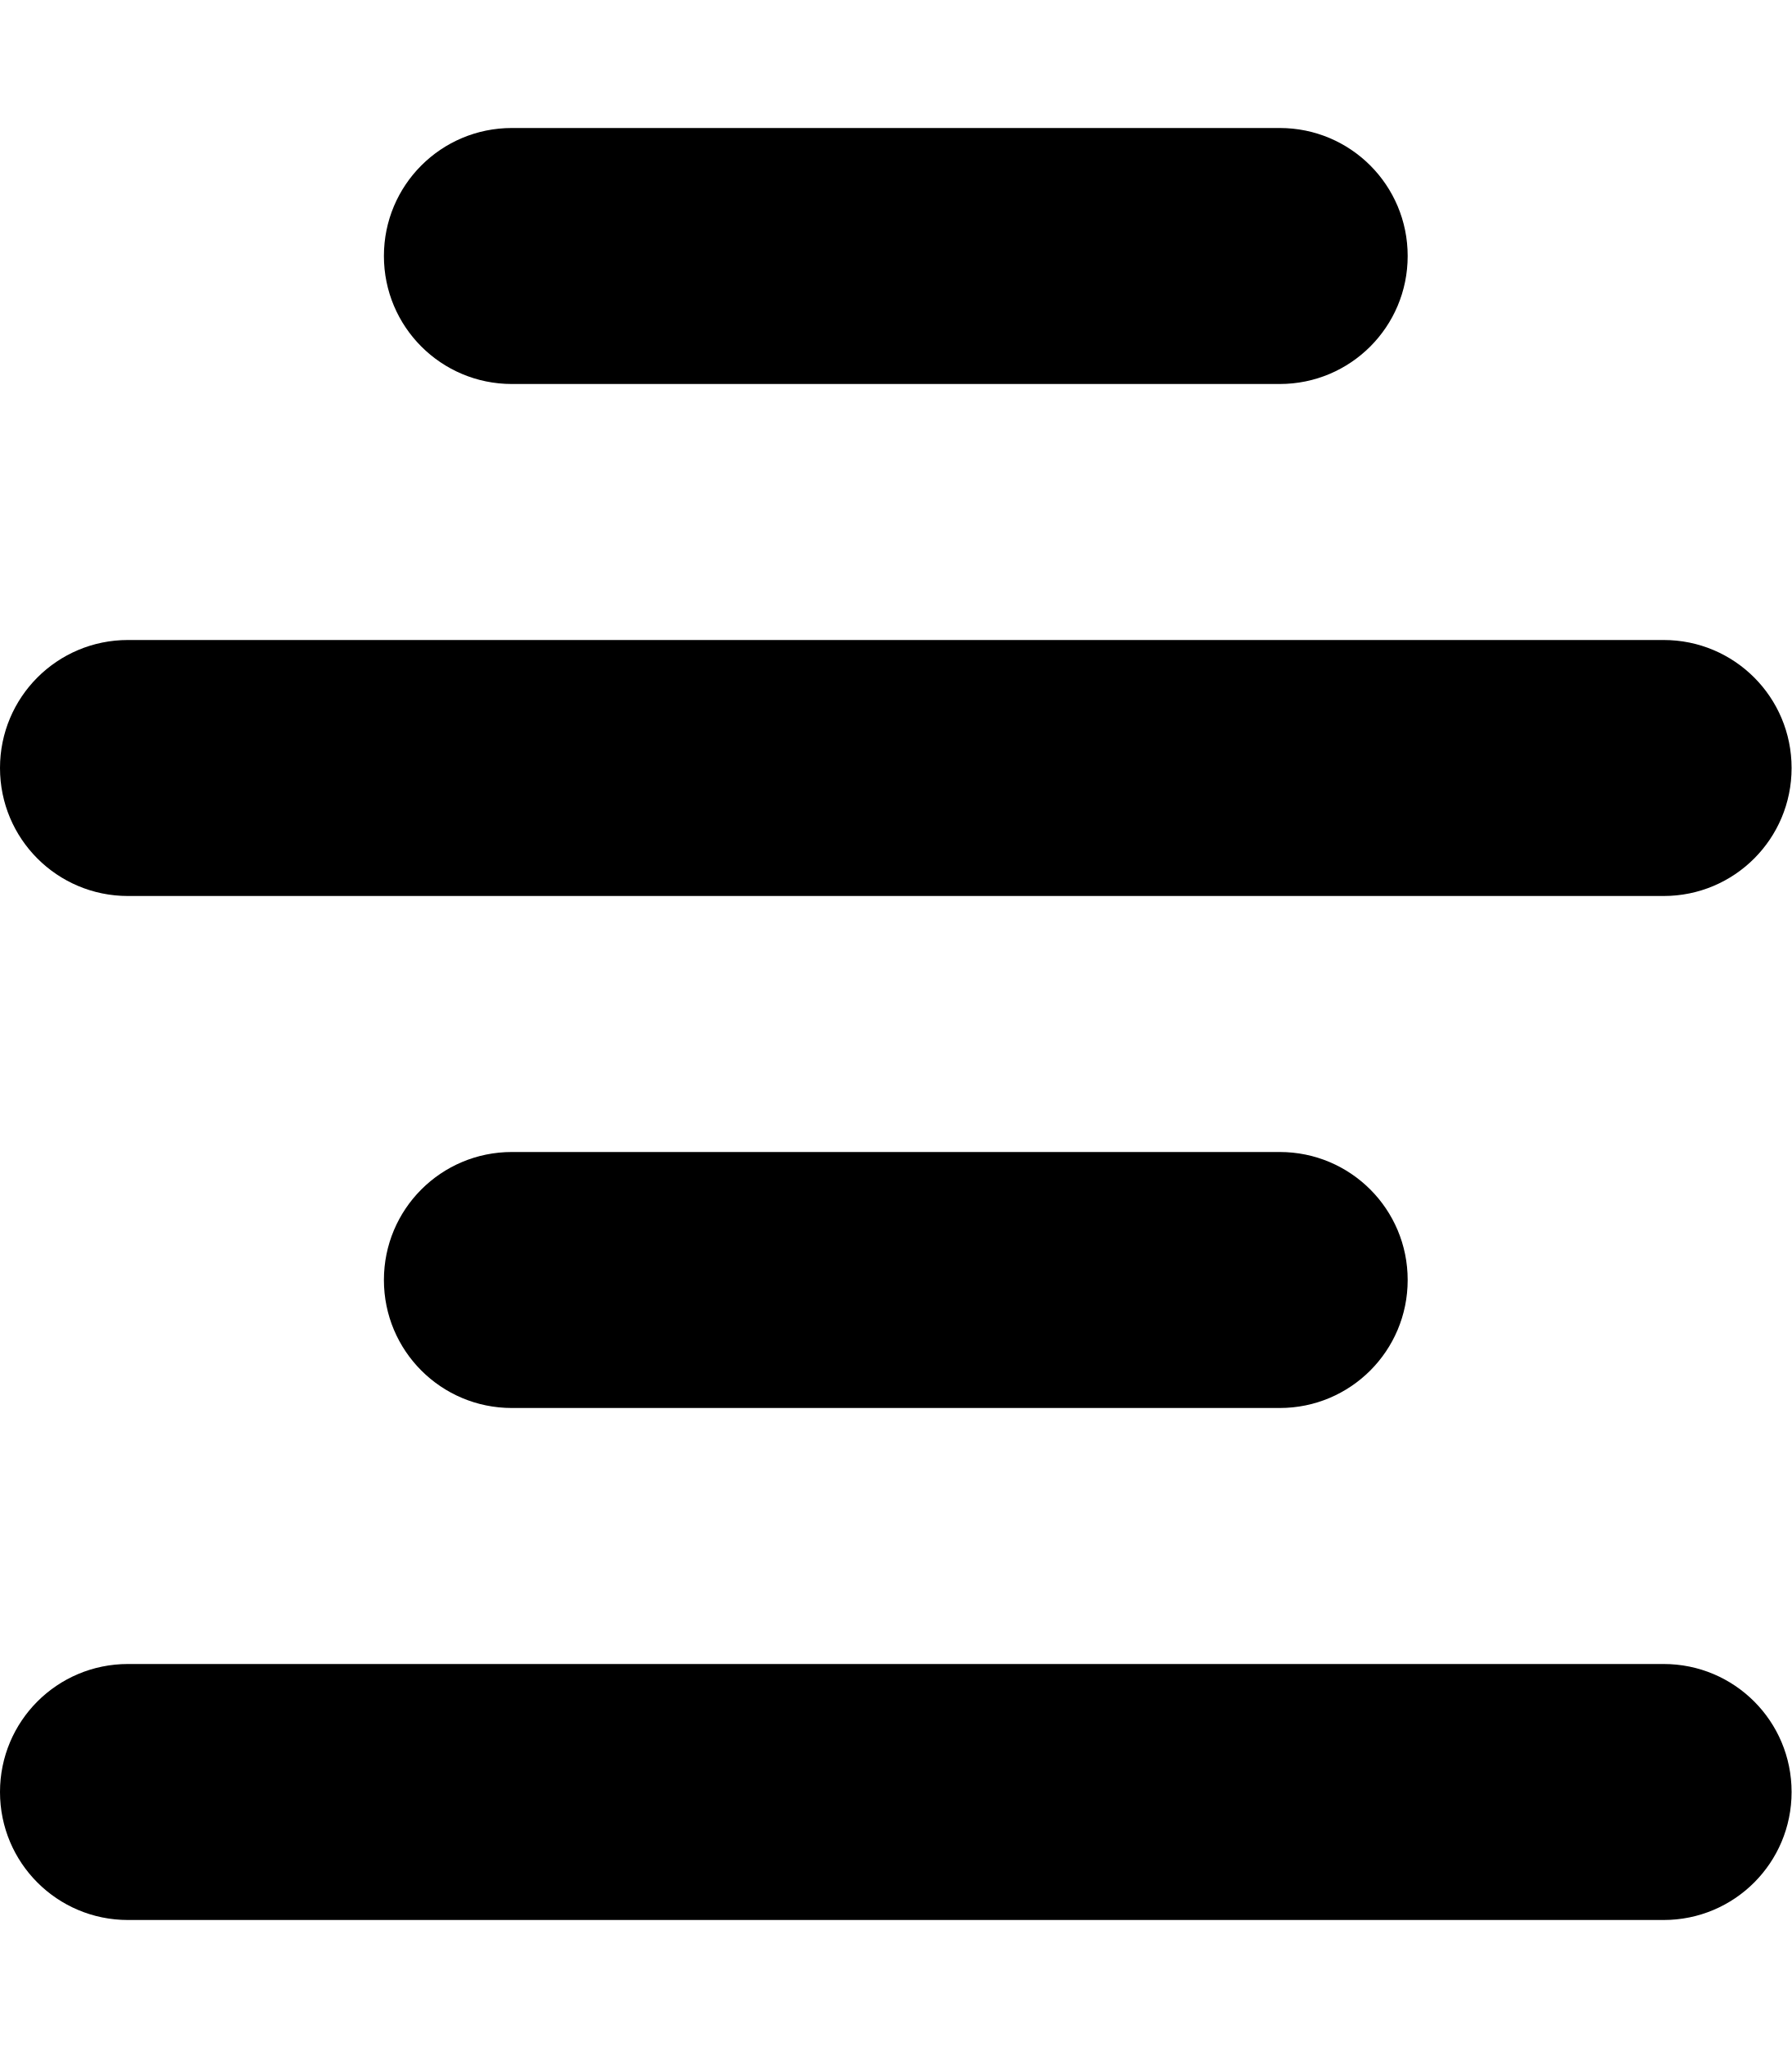
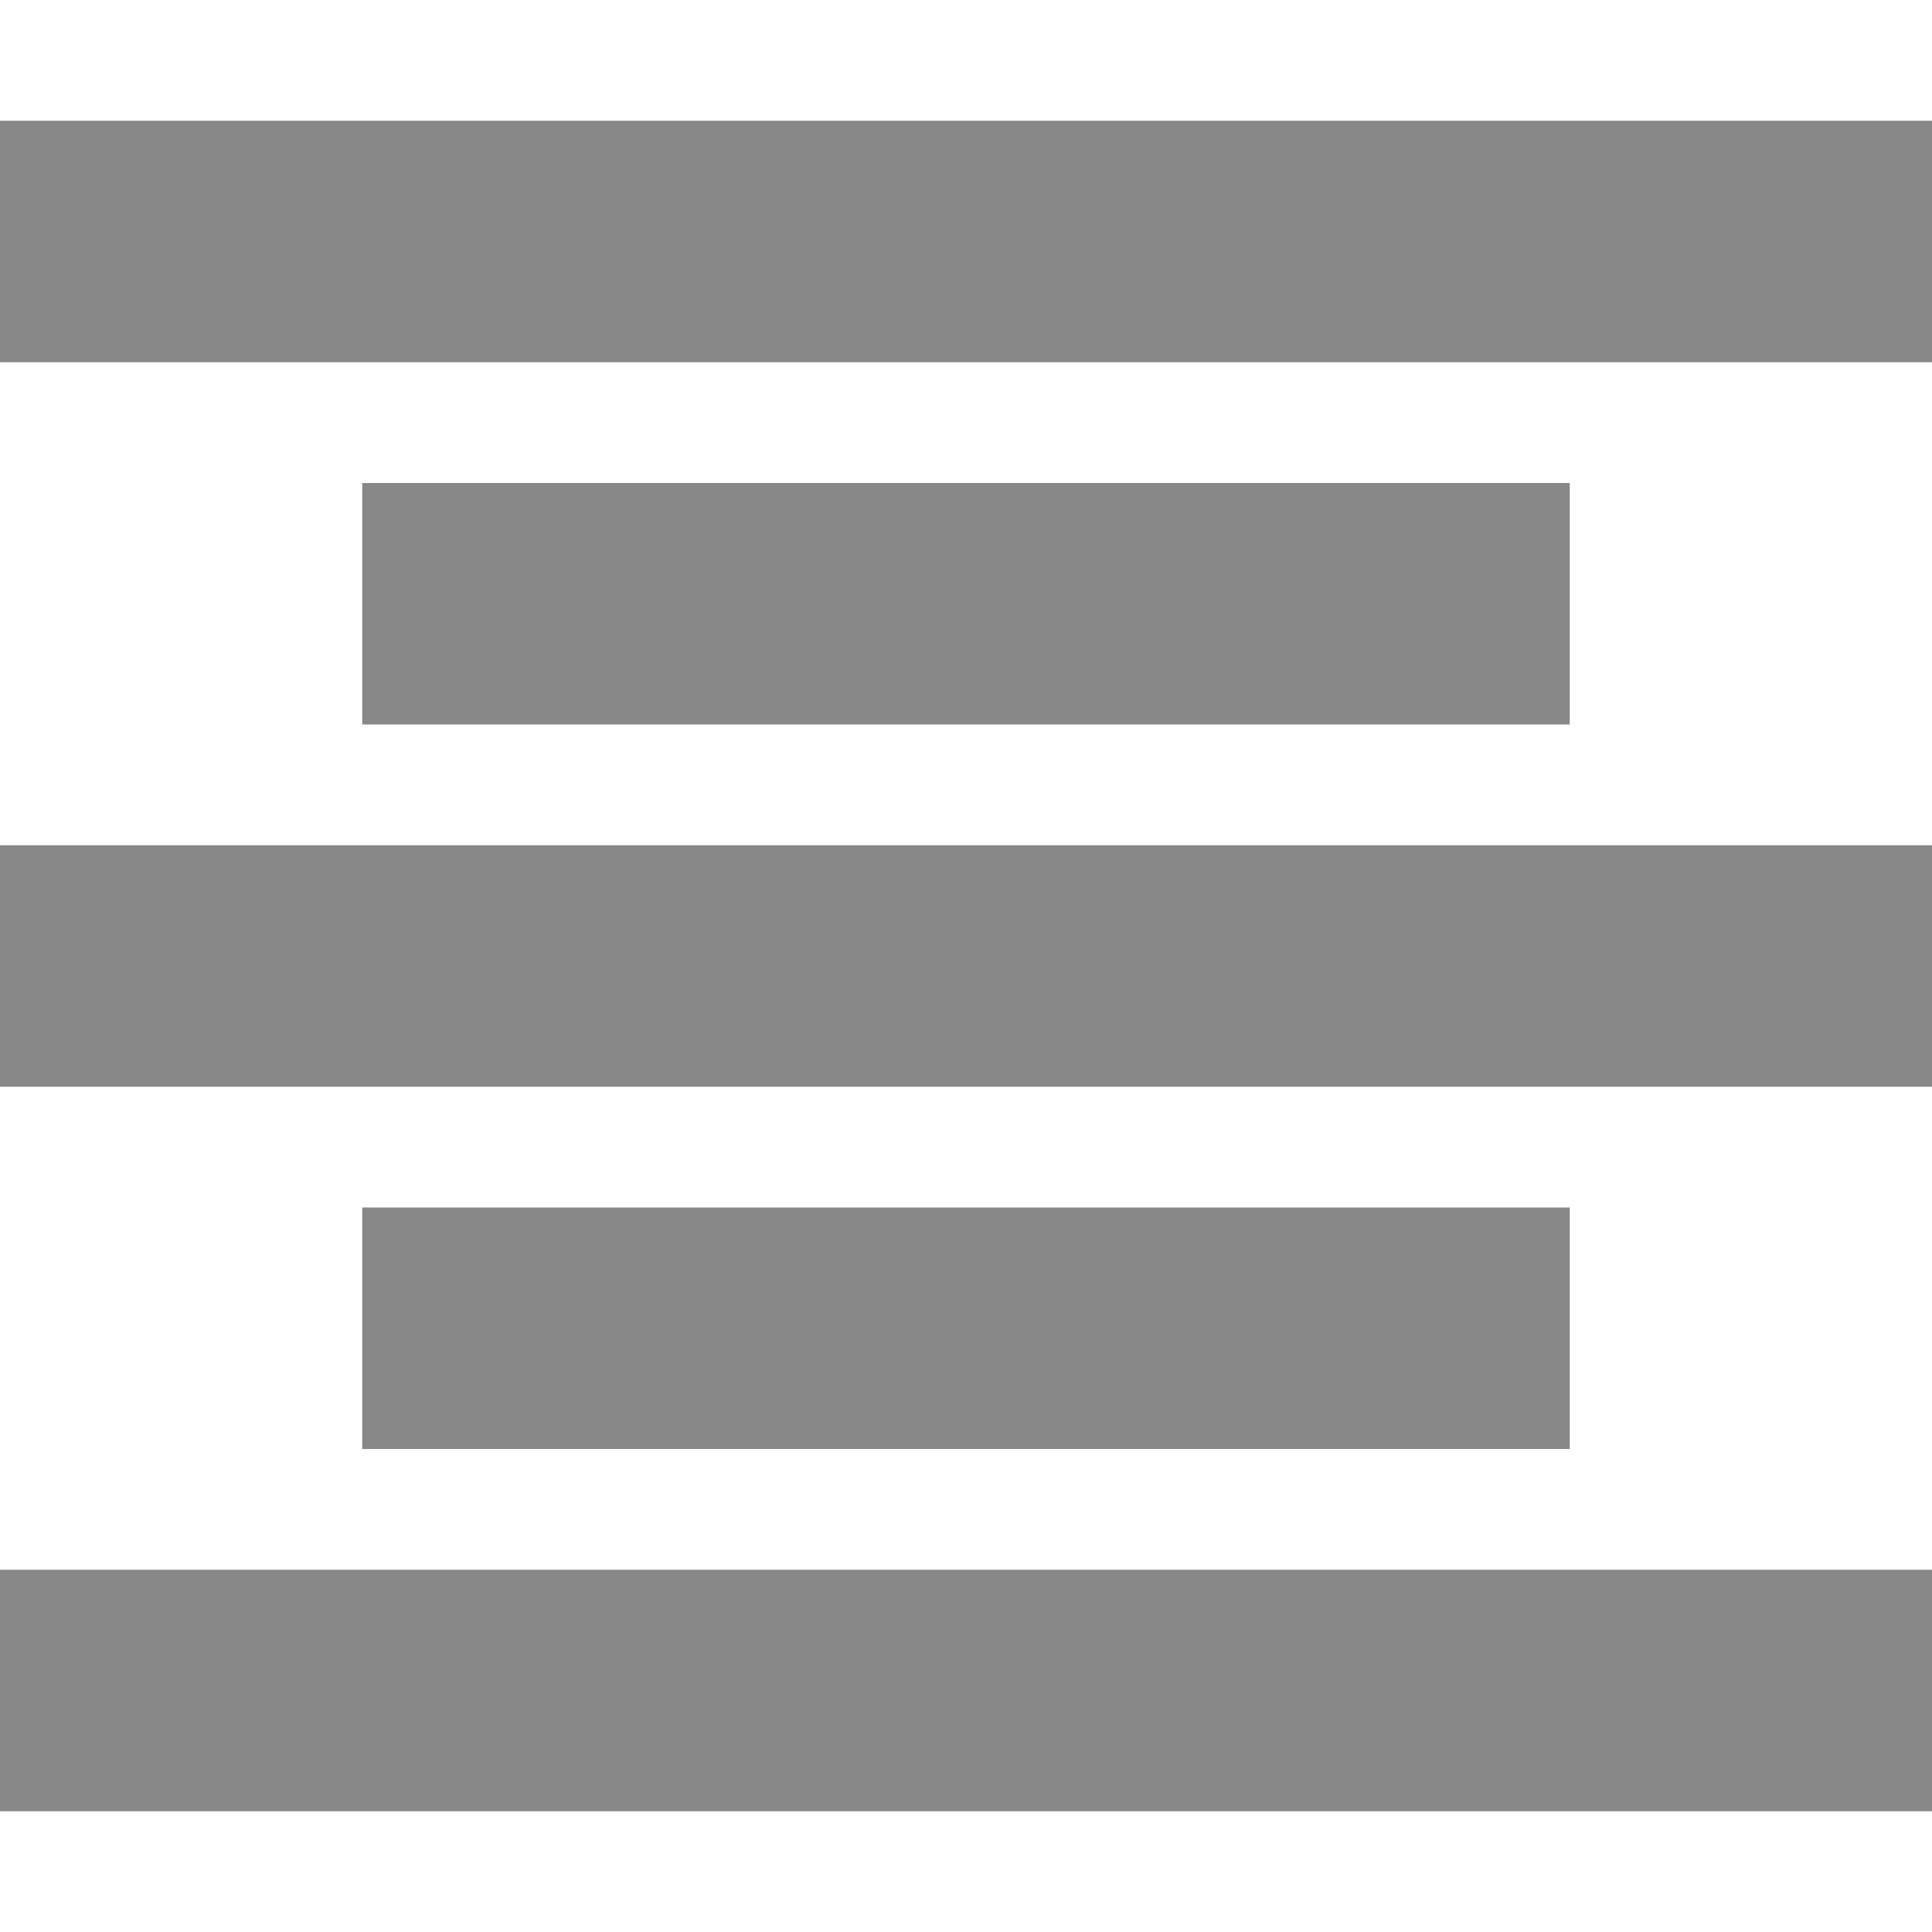
- <svg xmlns="http://www.w3.org/2000/svg" viewBox="0 0 448 512" preserveAspectRatio="xMinYMid meet">
-   <path d="M352 64c0-17.7-14.3-32-32-32H128c-17.7 0-32 14.3-32 32s14.3 32 32 32H320c17.7 0 32-14.3 32-32zm96 128c0-17.7-14.3-32-32-32H32c-17.7 0-32 14.3-32 32s14.3 32 32 32H416c17.7 0 32-14.3 32-32zM0 448c0 17.7 14.3 32 32 32H416c17.7 0 32-14.3 32-32s-14.3-32-32-32H32c-17.7 0-32 14.3-32 32zM352 320c0-17.7-14.3-32-32-32H128c-17.7 0-32 14.3-32 32s14.3 32 32 32H320c17.7 0 32-14.3 32-32z" />
+ <svg xmlns="http://www.w3.org/2000/svg" width="16" height="16" viewBox="0 -1 16 16" preserveAspectRatio="xMinYMid meet" overflow="visible">
+   <path d="M0 12h16v2H0v-2zm13-3H3v2h10V9zM0 8h16V6H0v2zm13-5H3v2h10V3zm3-3H0v2h16V0z" fill="#888" />
</svg>
